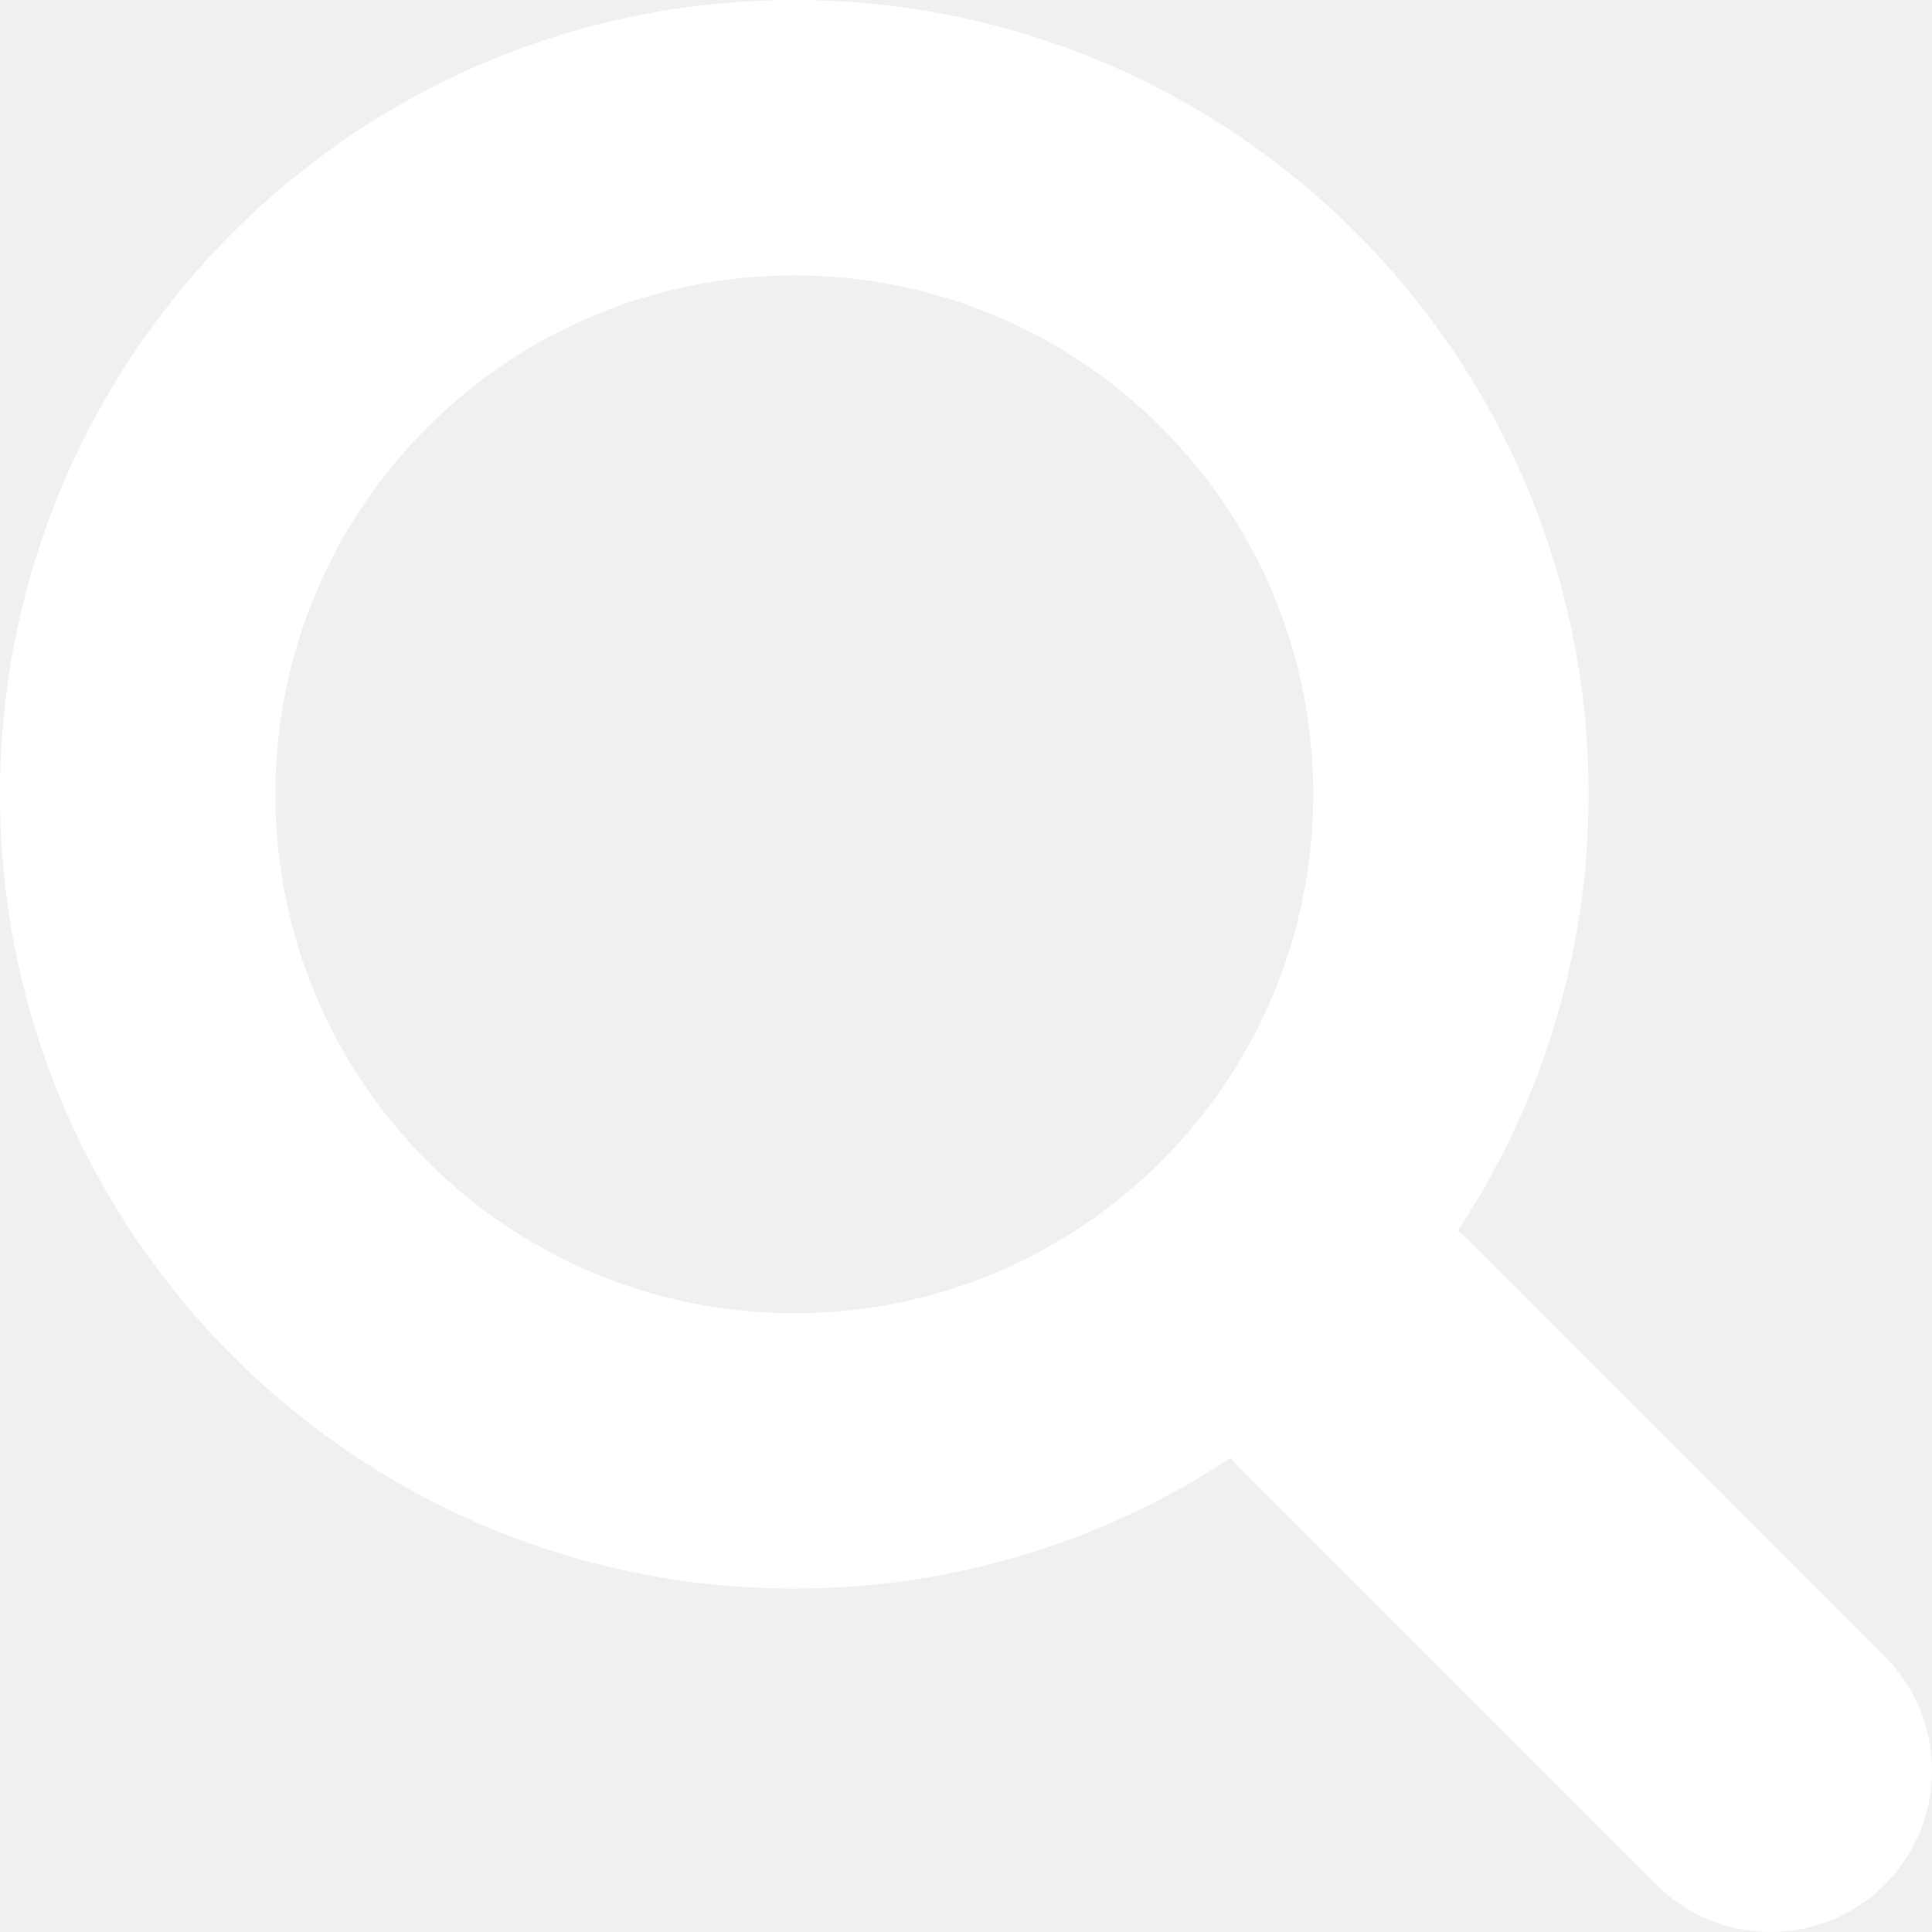
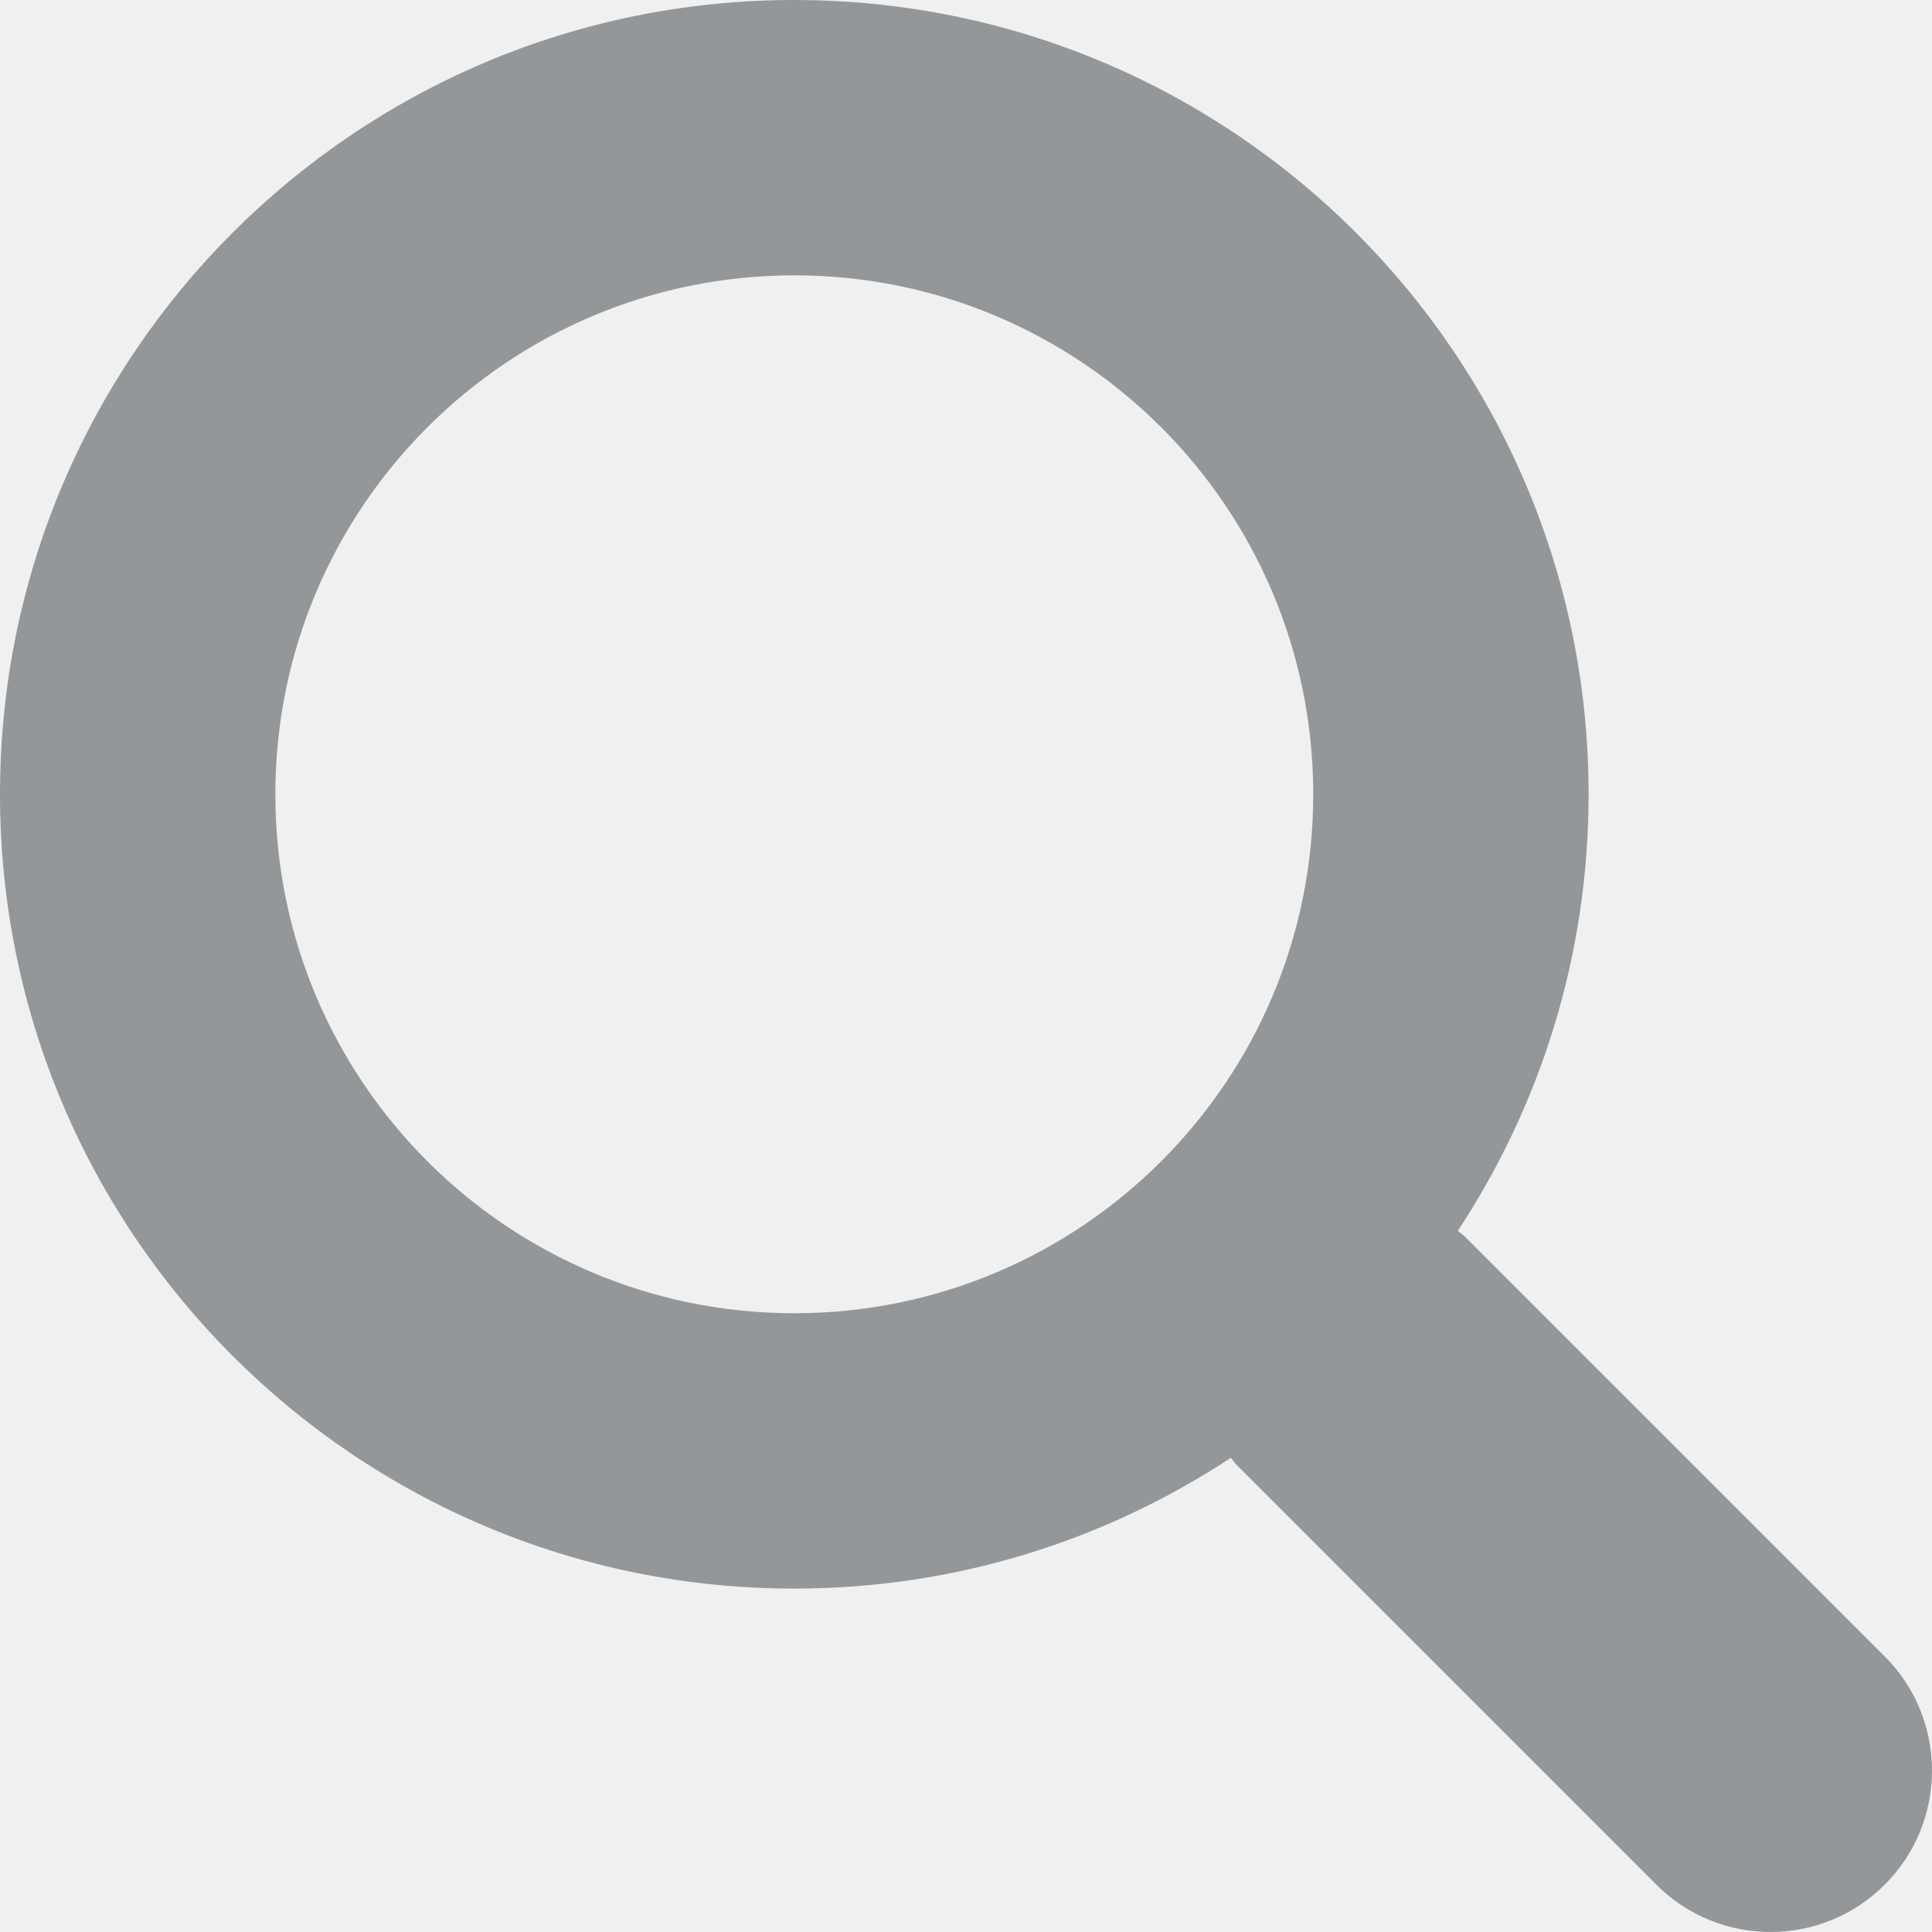
<svg xmlns="http://www.w3.org/2000/svg" version="1.1" id="Capa_1" x="0px" y="0px" viewBox="0 0 250.313 250.313" style="enable-background:new 0 0 250.313 250.313;" xml:space="preserve" width="512px" height="512px">
  <g id="Search">
-     <path style="fill-rule:evenodd;clip-rule:evenodd;" d="M244.186,214.604l-54.379-54.378c-0.289-0.289-0.628-0.491-0.93-0.76   c10.7-16.231,16.945-35.66,16.945-56.554C205.822,46.075,159.747,0,102.911,0S0,46.075,0,102.911   c0,56.835,46.074,102.911,102.91,102.911c20.895,0,40.323-6.245,56.554-16.945c0.269,0.301,0.47,0.64,0.759,0.929l54.38,54.38   c8.169,8.168,21.413,8.168,29.583,0C252.354,236.017,252.354,222.773,244.186,214.604z M102.911,170.146   c-37.134,0-67.236-30.102-67.236-67.235c0-37.134,30.103-67.236,67.236-67.236c37.132,0,67.235,30.103,67.235,67.236   C170.146,140.044,140.043,170.146,102.911,170.146z" fill="#FFFFFF" />
+     <path style="fill-rule:evenodd;clip-rule:evenodd;" d="M244.186,214.604l-54.379-54.378c-0.289-0.289-0.628-0.491-0.93-0.76   c10.7-16.231,16.945-35.66,16.945-56.554C205.822,46.075,159.747,0,102.911,0S0,46.075,0,102.911   c0,56.835,46.074,102.911,102.91,102.911c20.895,0,40.323-6.245,56.554-16.945c0.269,0.301,0.47,0.64,0.759,0.929l54.38,54.38   c8.169,8.168,21.413,8.168,29.583,0C252.354,236.017,252.354,222.773,244.186,214.604z M102.911,170.146   c-37.134,0-67.236-30.102-67.236-67.235c0-37.134,30.103-67.236,67.236-67.236c37.132,0,67.235,30.103,67.235,67.236   C170.146,140.044,140.043,170.146,102.911,170.146z" fill="#949799" />
  </g>
  <g>
</g>
  <g>
</g>
  <g>
</g>
  <g>
</g>
  <g>
</g>
  <g>
</g>
  <g>
</g>
  <g>
</g>
  <g>
</g>
  <g>
</g>
  <g>
</g>
  <g>
</g>
  <g>
</g>
  <g>
</g>
  <g>
</g>
</svg>
